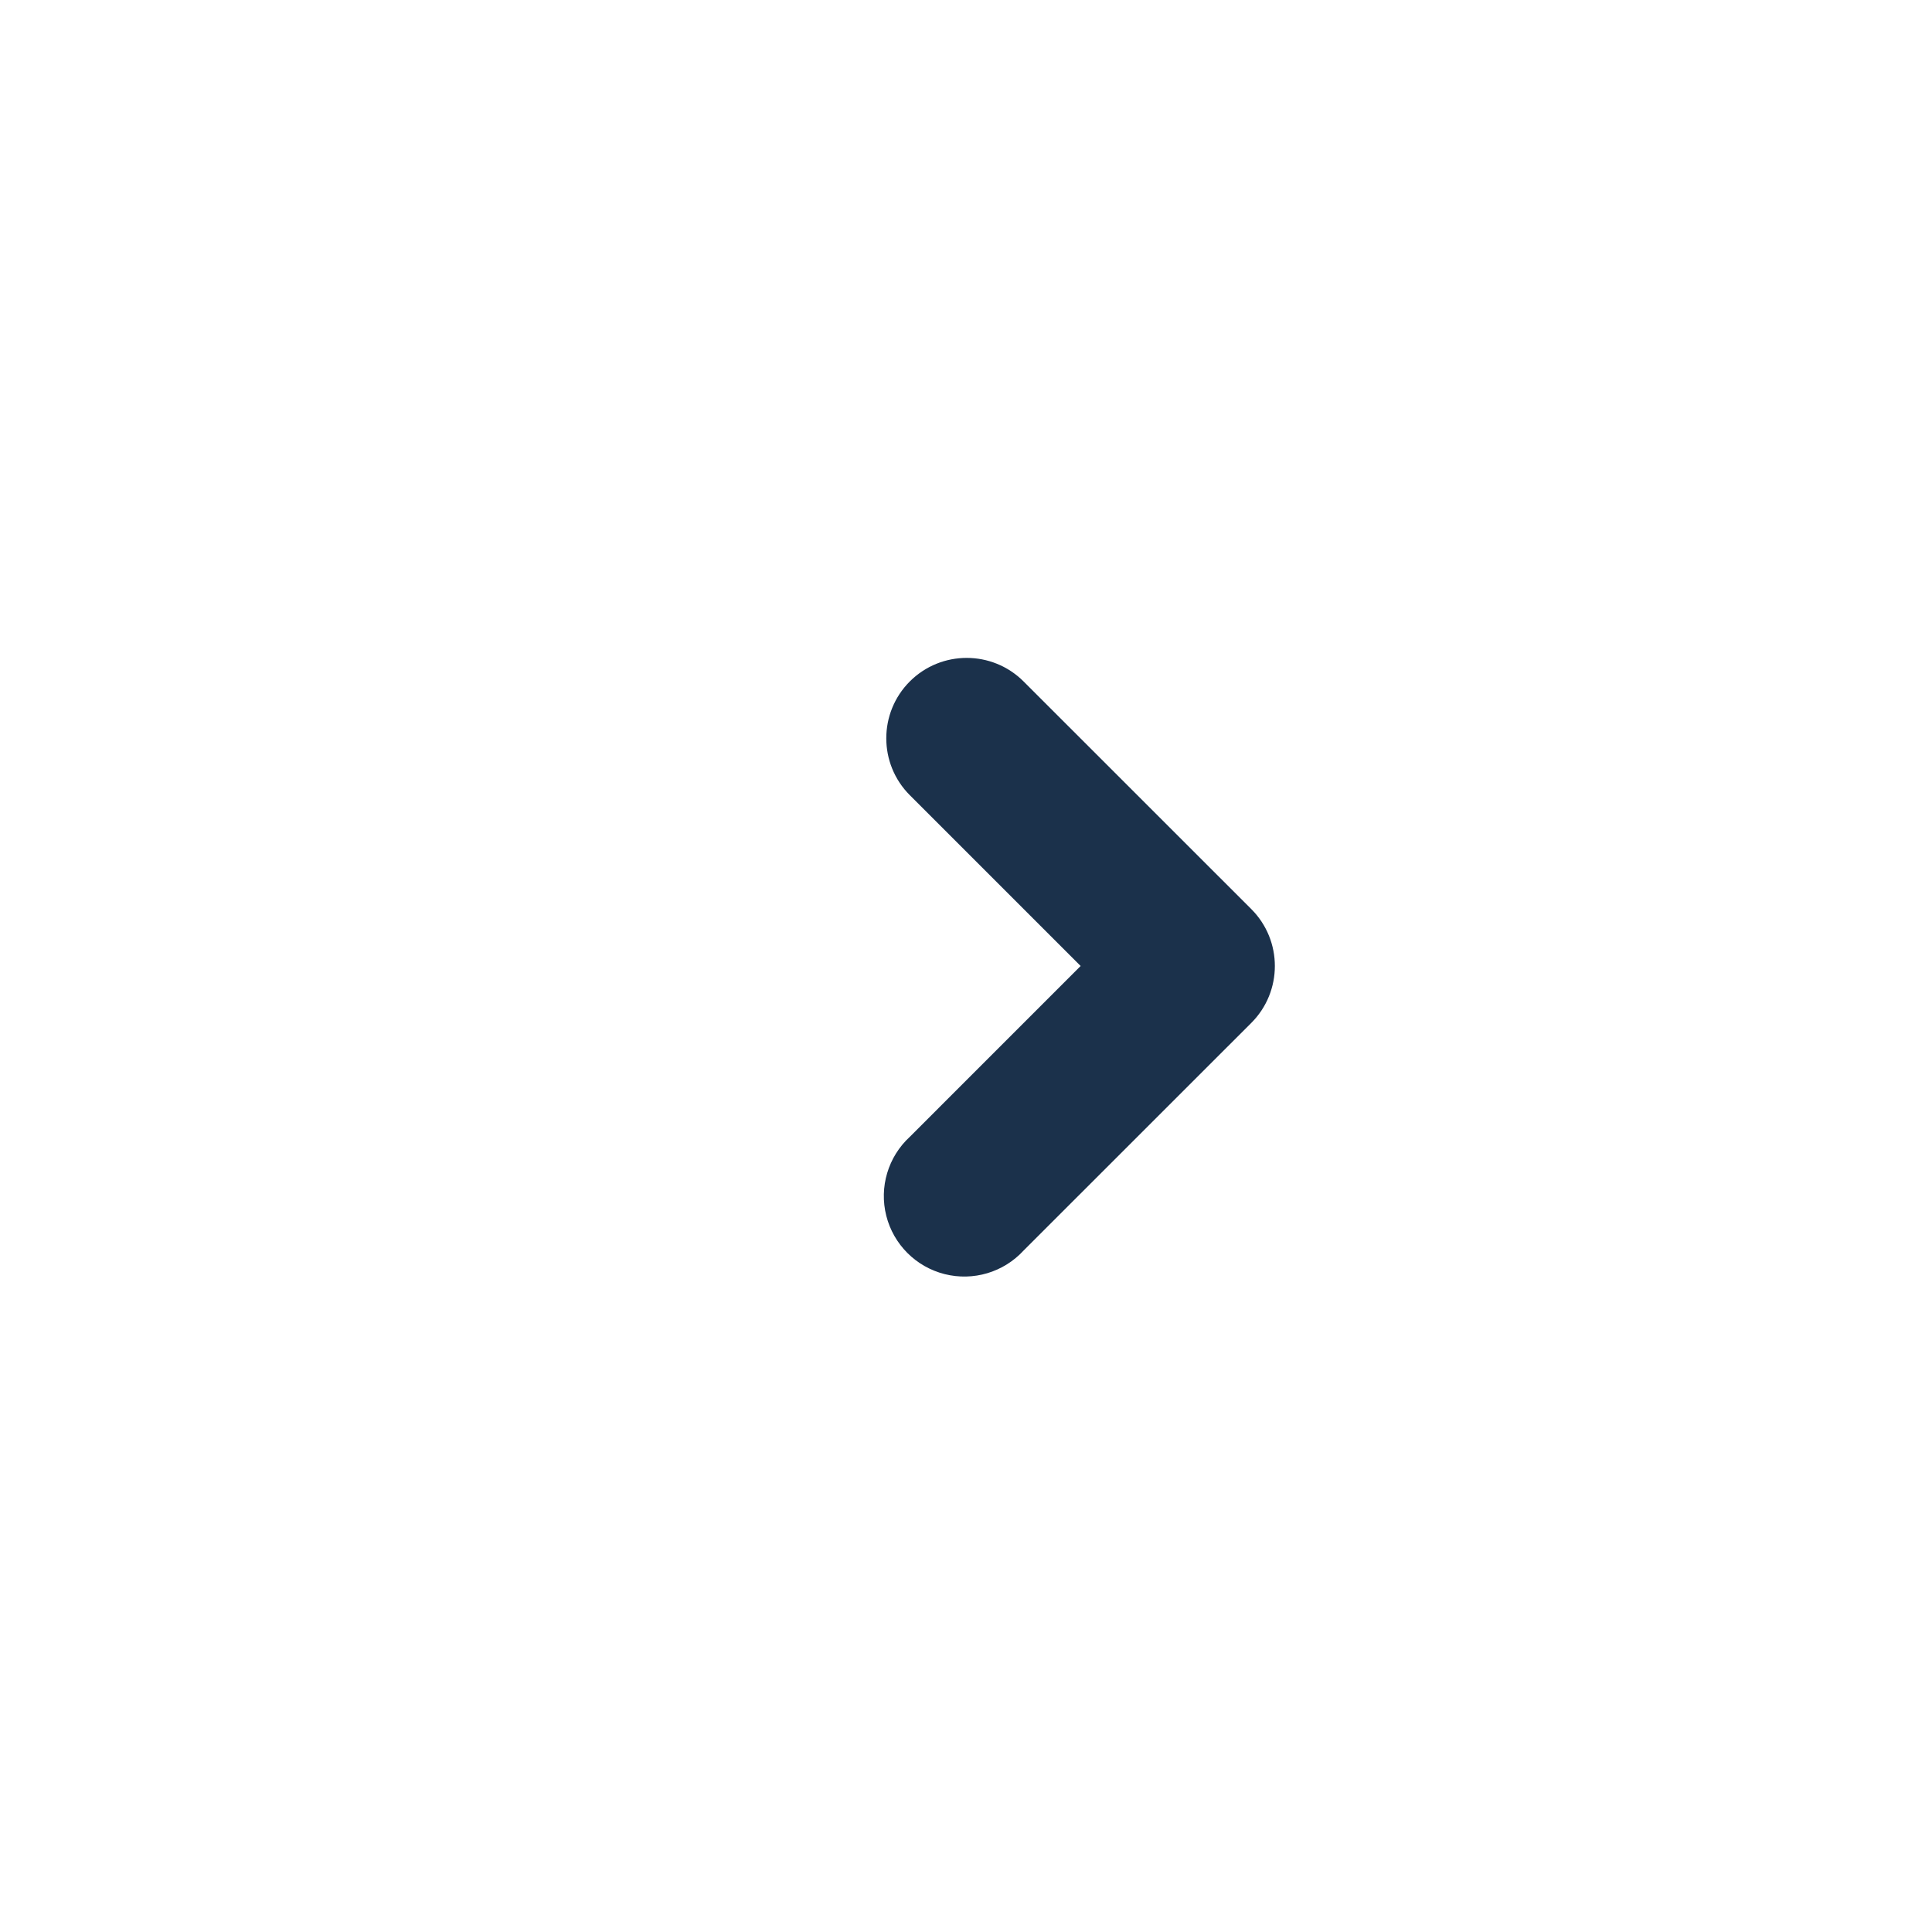
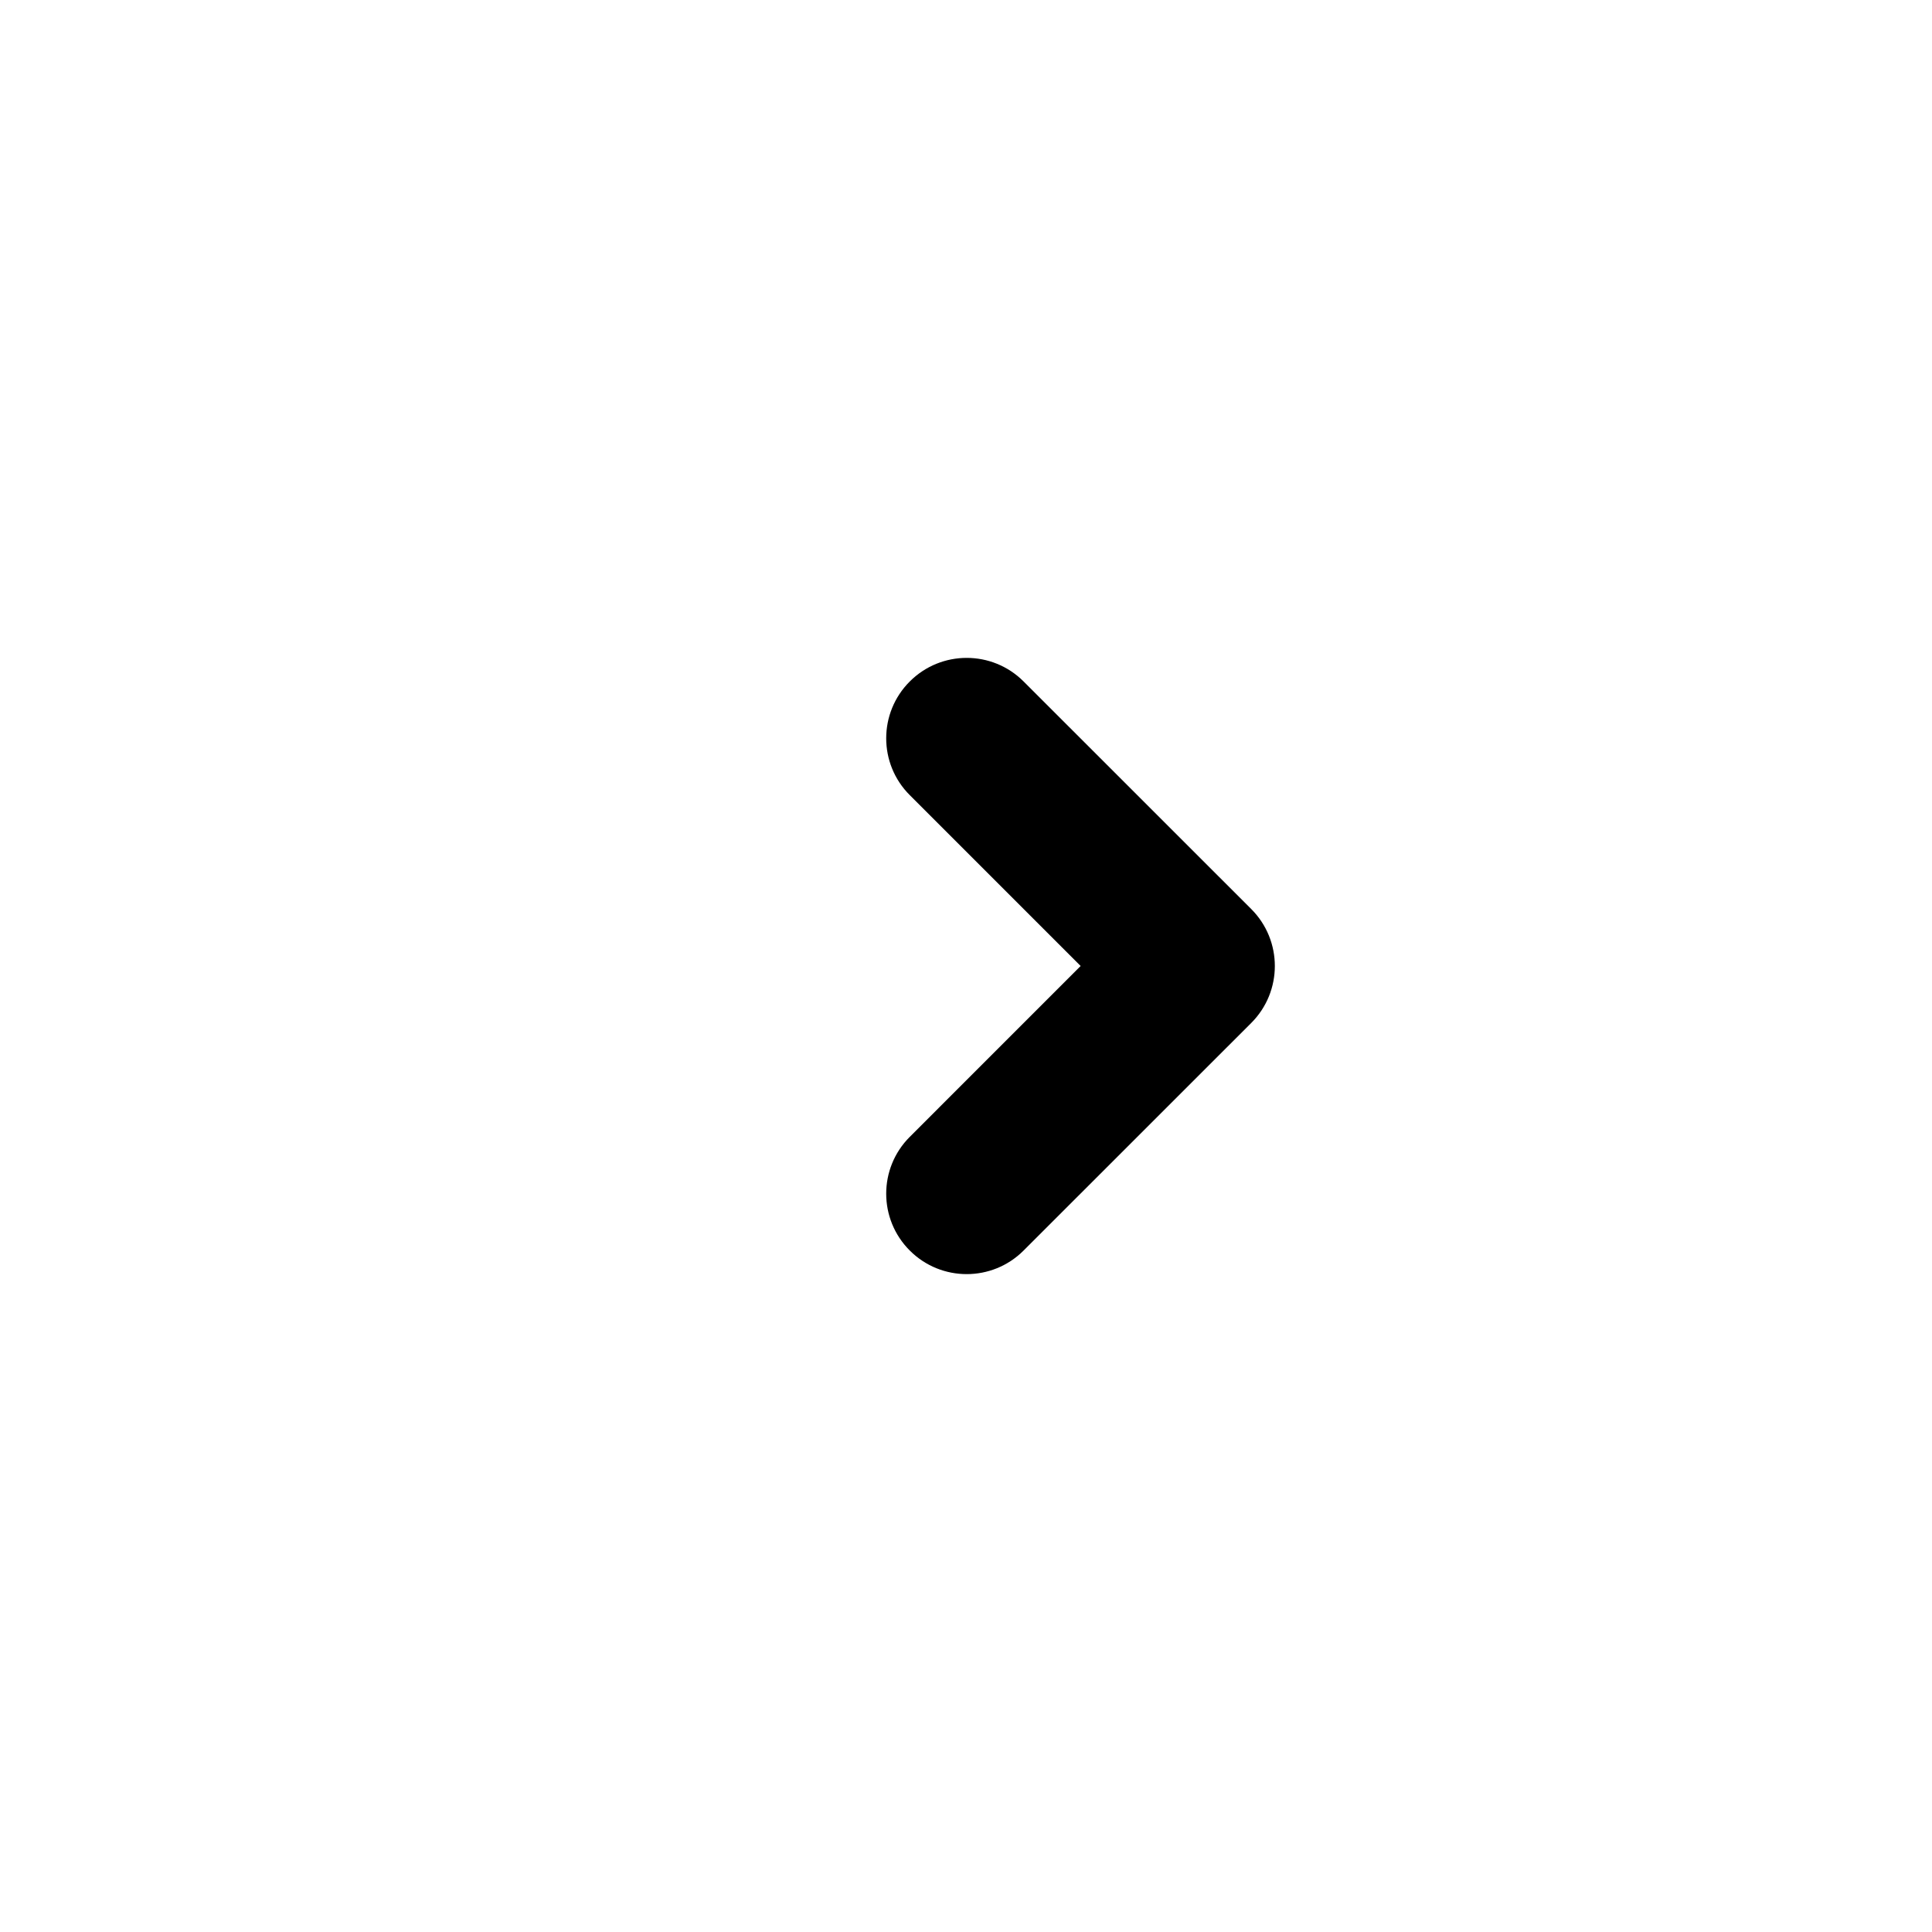
- <svg xmlns="http://www.w3.org/2000/svg" width="24" height="24" fill="none">
-   <path fill-rule="evenodd" clip-rule="evenodd" d="M11.302 8.465a1 1 0 011.413 0l2.829 2.828a1 1 0 010 1.414l-2.829 2.828a1 1 0 11-1.413-1.413L13.424 12l-2.122-2.122a1 1 0 010-1.413z" fill="#1B314B" />
+ <svg xmlns="http://www.w3.org/2000/svg" width="24" height="24" viewBox="0 0 24 24" fill="none">
+   <path fill-rule="evenodd" clip-rule="evenodd" d="M11.302 8.465C11.692 8.075 12.325 8.075 12.715 8.465L15.544 11.293C15.934 11.684 15.934 12.316 15.544 12.707L12.715 15.535C12.325 15.925 11.692 15.925 11.302 15.535C10.911 15.145 10.911 14.512 11.302 14.122L13.424 12L11.302 9.878C10.911 9.488 10.911 8.855 11.302 8.465Z" fill="black" />
</svg>
